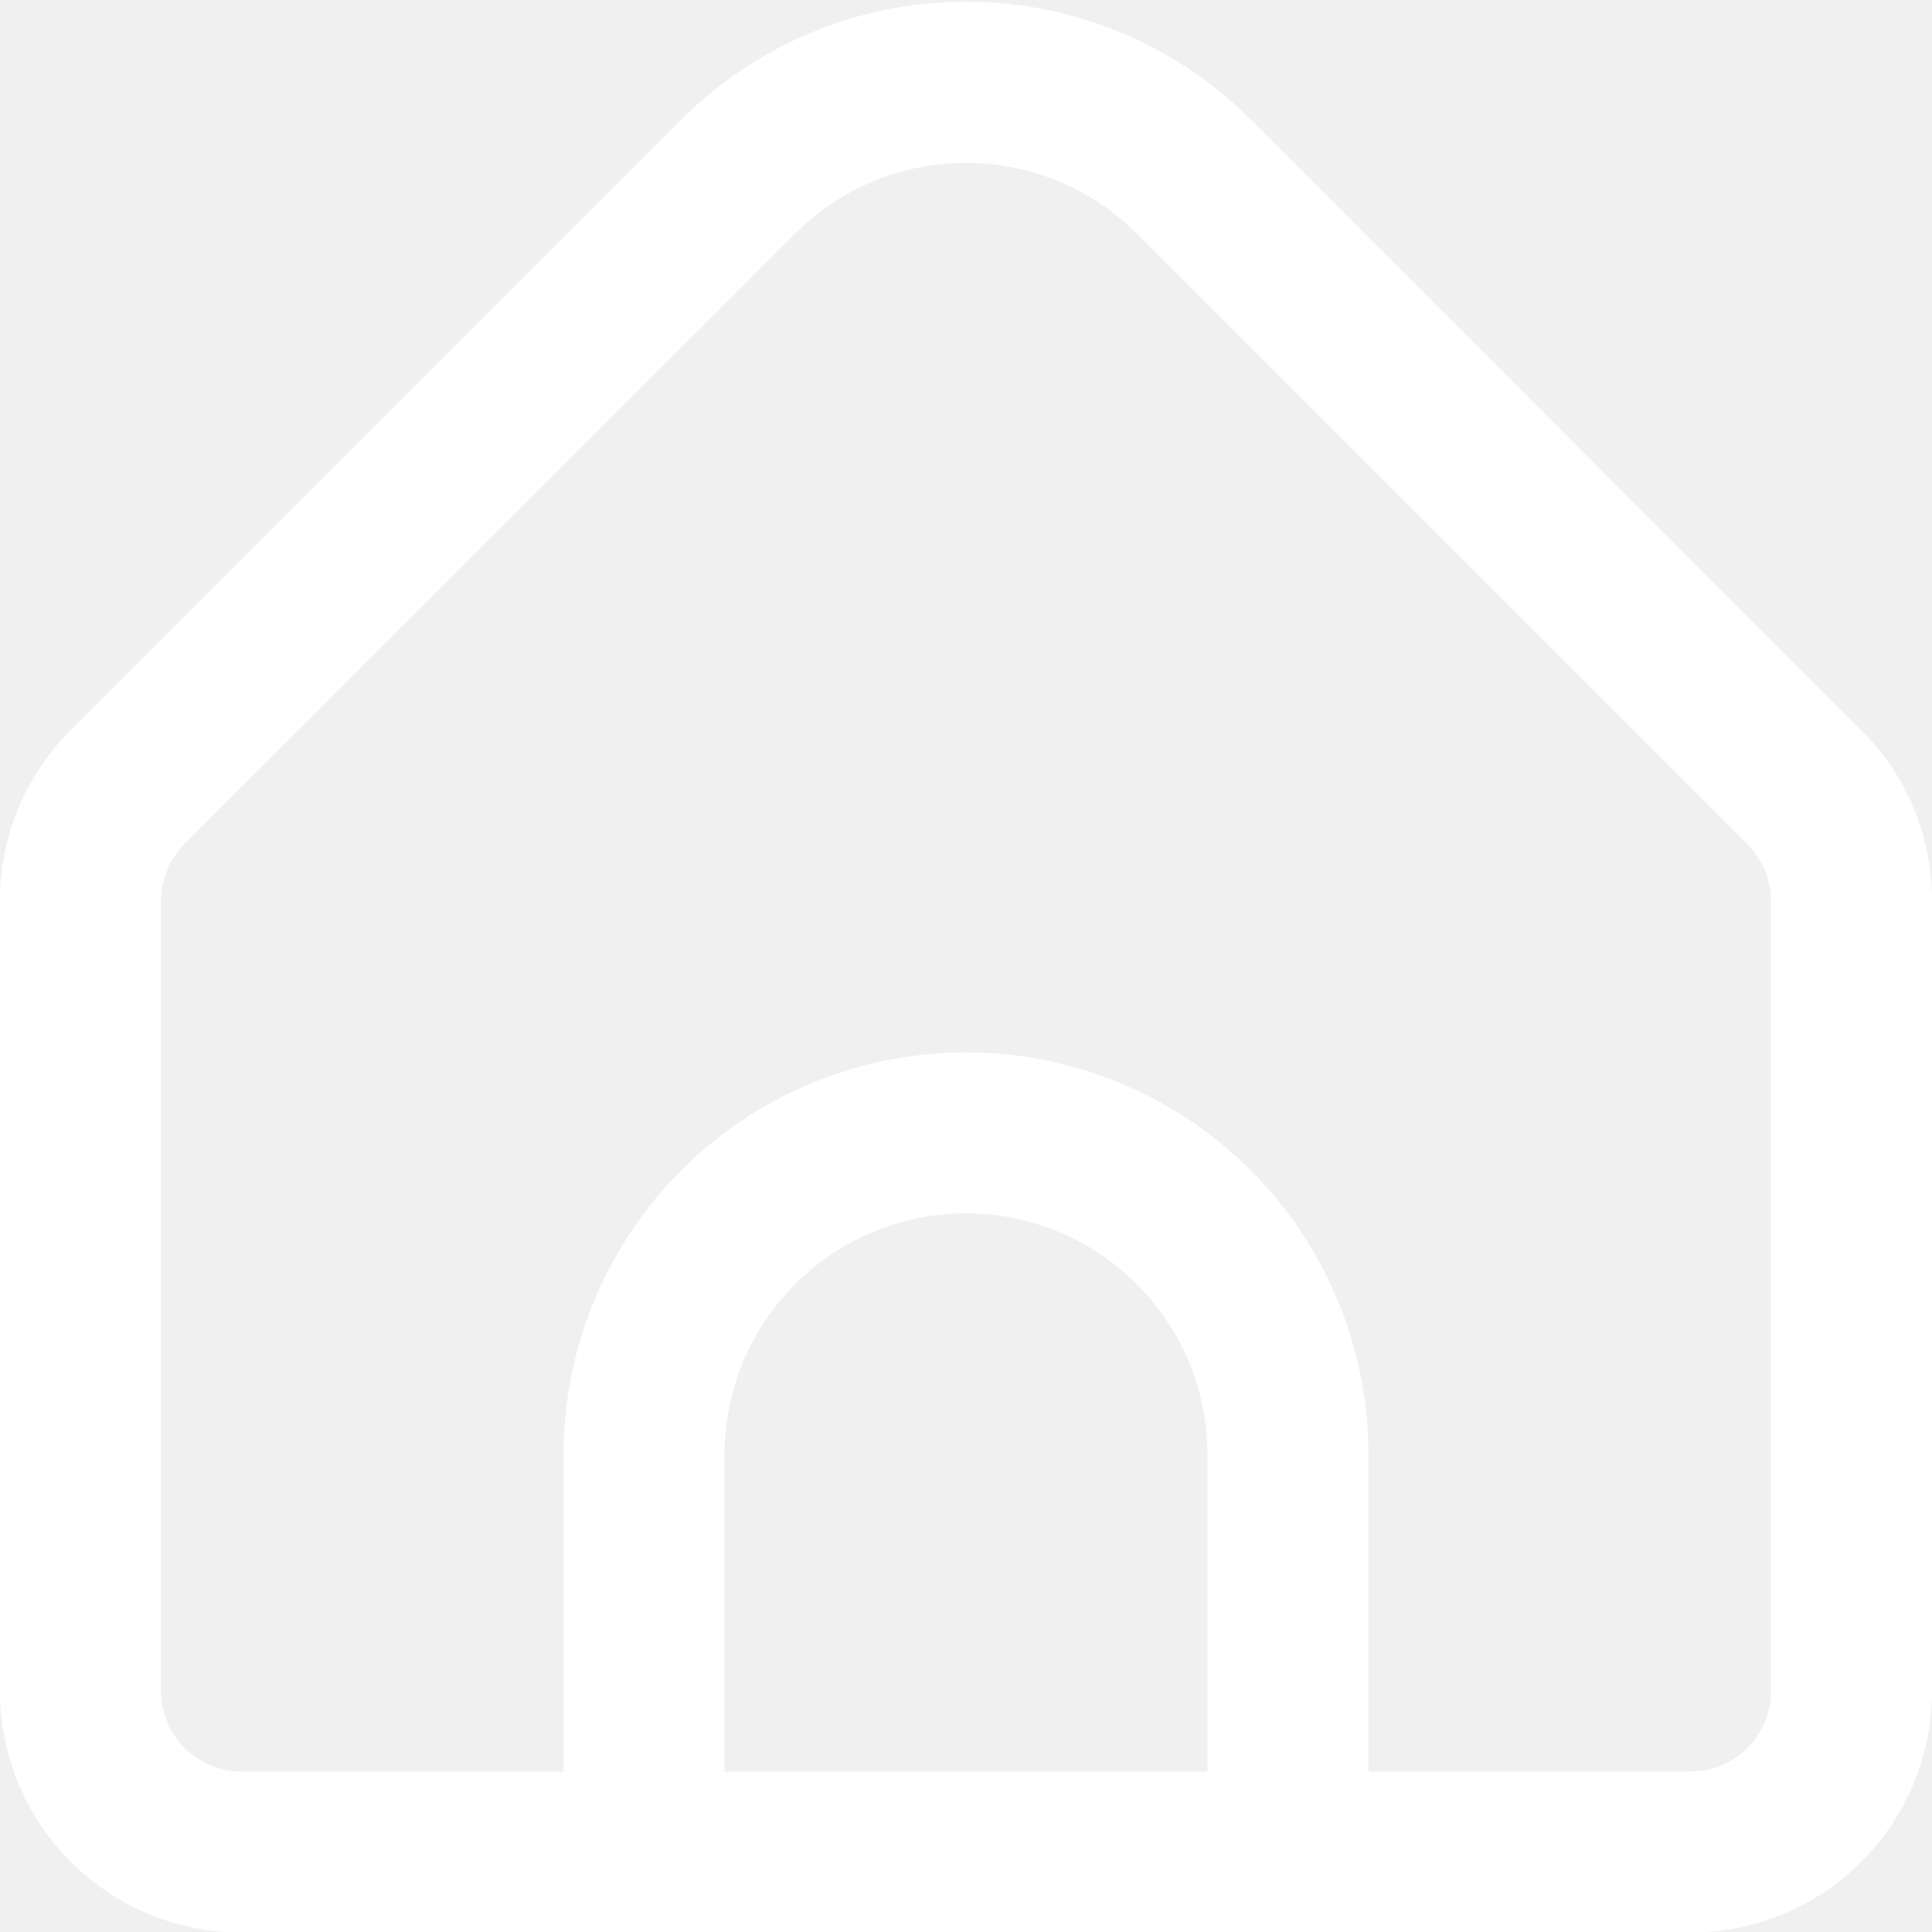
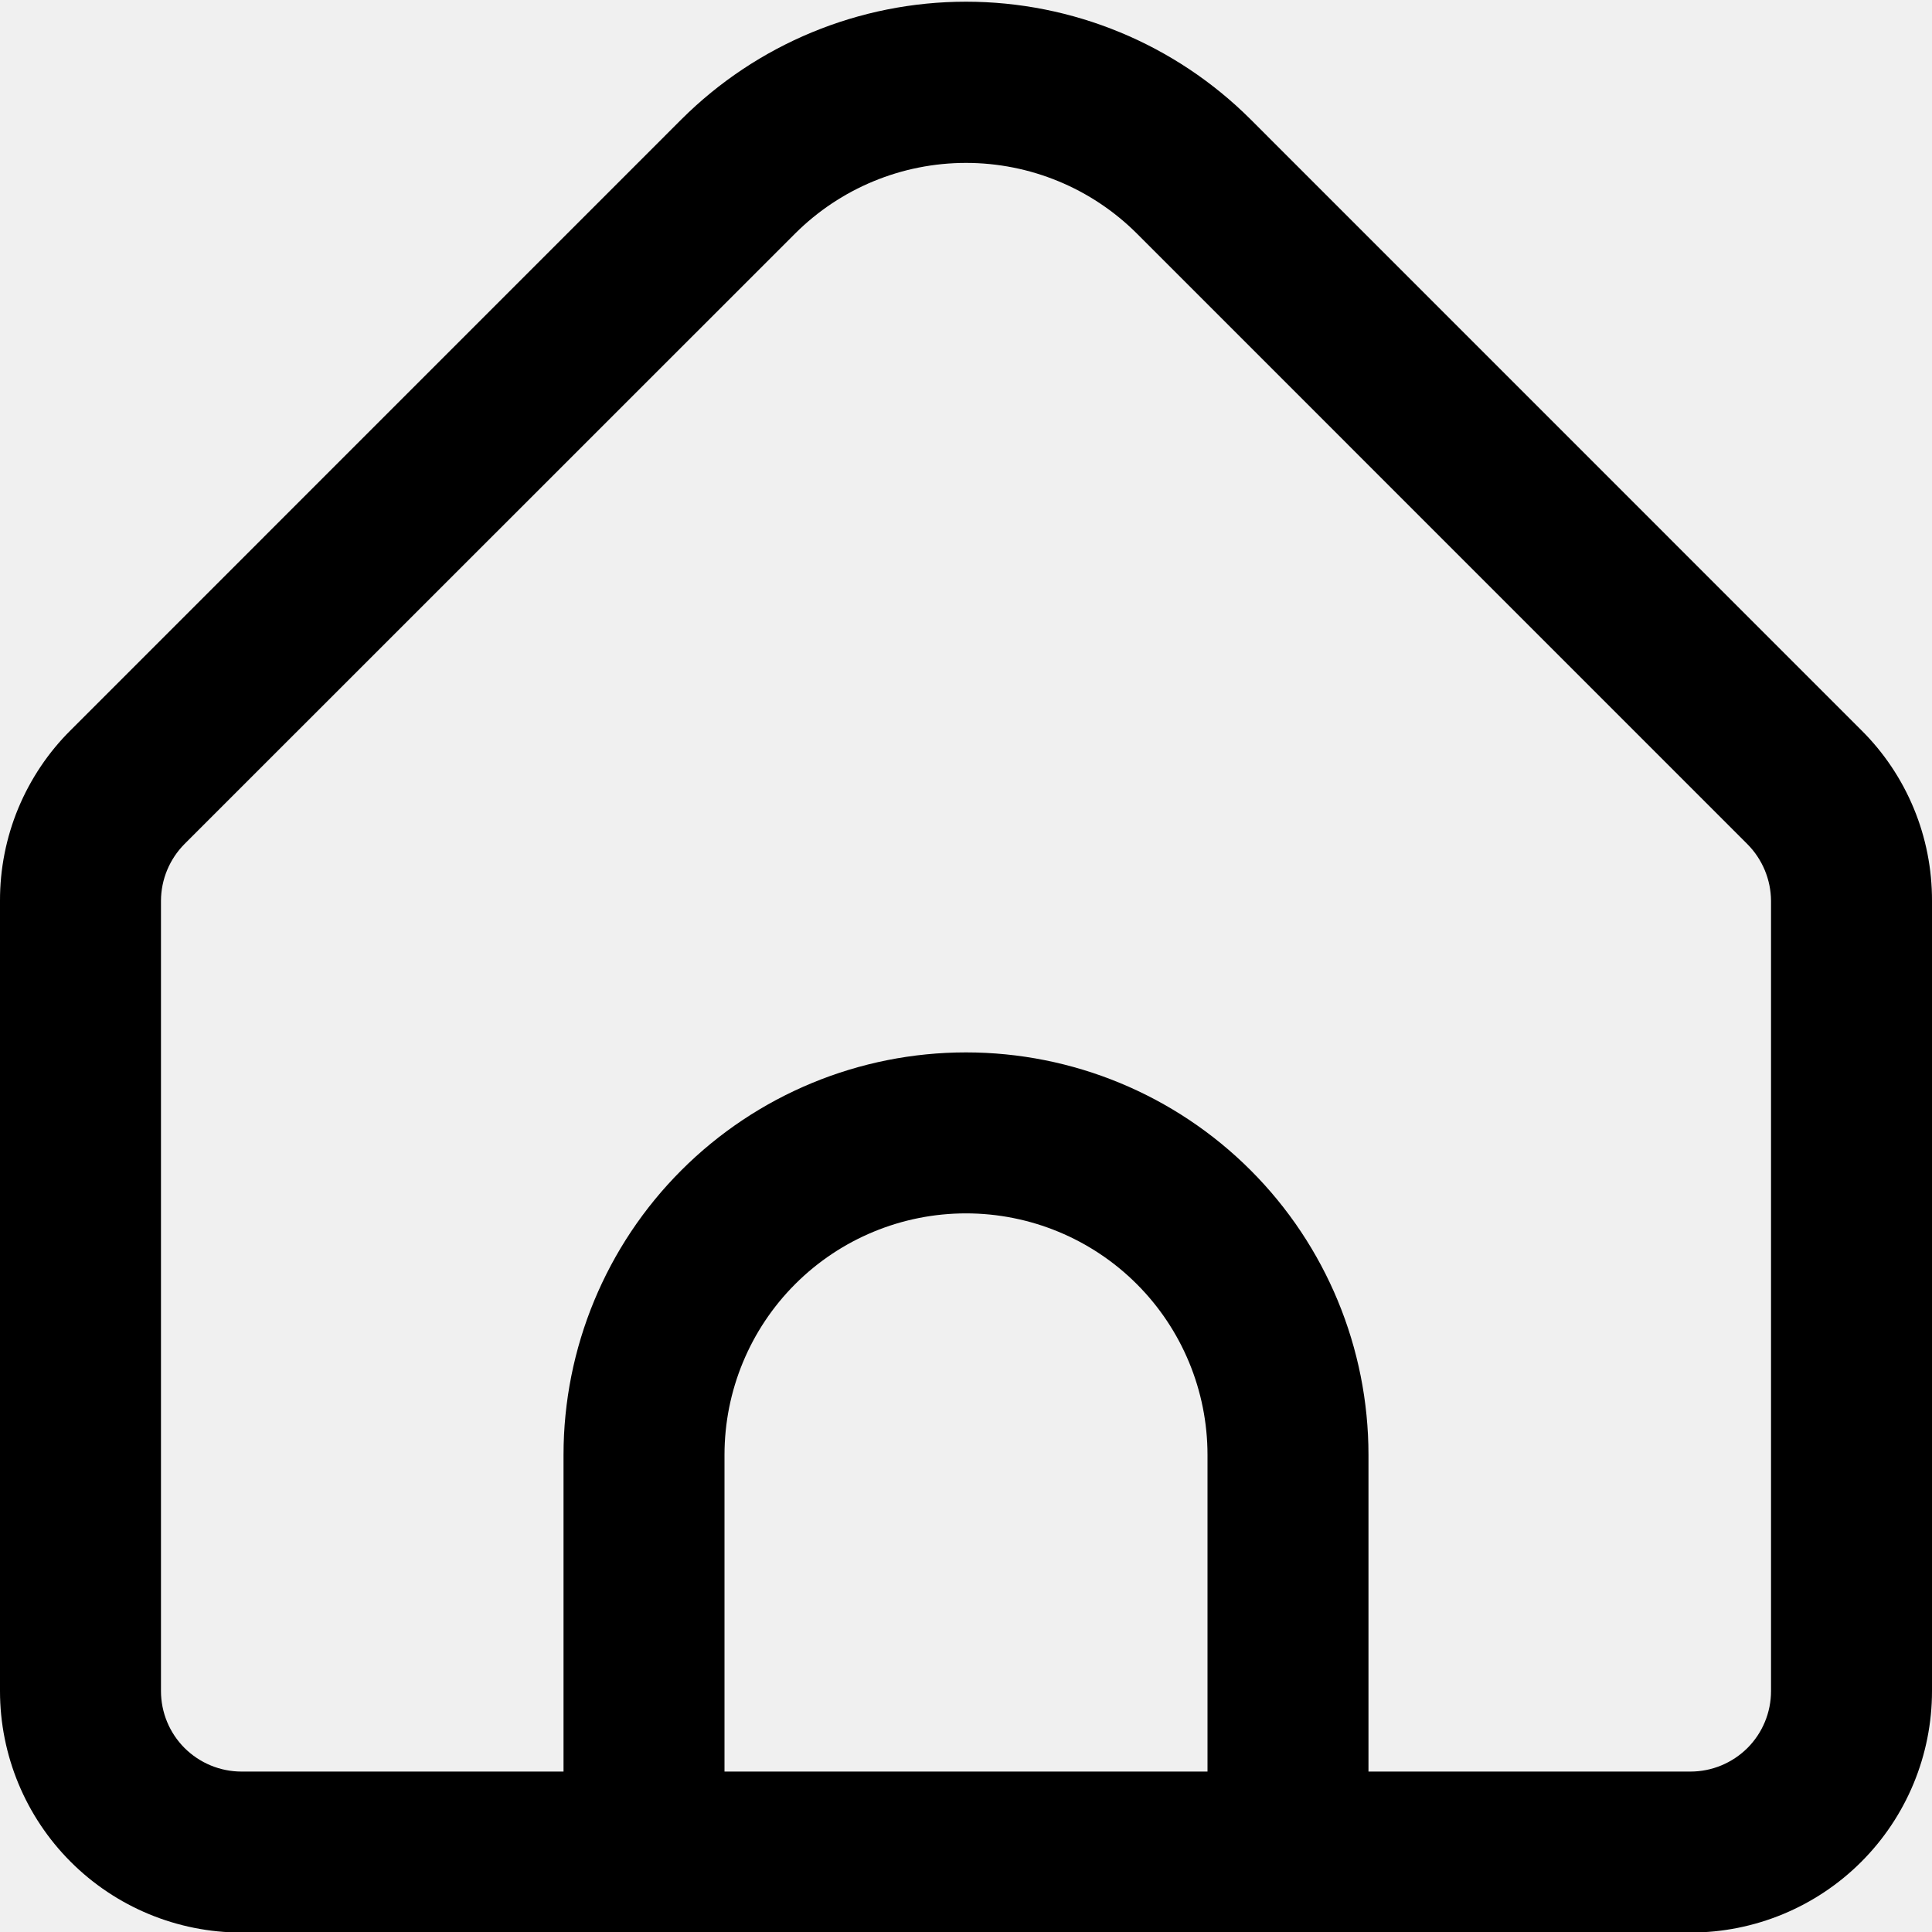
<svg xmlns="http://www.w3.org/2000/svg" width="25" height="25" viewBox="0 0 25 25" fill="none">
-   <path d="M24.084 9.447L16.183 1.545C15.206 0.57 13.881 0.022 12.5 0.022C11.119 0.022 9.795 0.57 8.817 1.545L0.916 9.447C0.624 9.736 0.394 10.081 0.236 10.46C0.079 10.839 -0.001 11.246 1.25828e-05 11.656V21.882C1.25828e-05 22.711 0.329 23.506 0.915 24.092C1.501 24.678 2.296 25.007 3.125 25.007H21.875C22.704 25.007 23.499 24.678 24.085 24.092C24.671 23.506 25 22.711 25 21.882V11.656C25.001 11.246 24.921 10.839 24.764 10.46C24.607 10.081 24.376 9.736 24.084 9.447ZM15.625 22.924H9.375V18.826C9.375 17.997 9.704 17.202 10.29 16.616C10.876 16.03 11.671 15.701 12.5 15.701C13.329 15.701 14.124 16.03 14.71 16.616C15.296 17.202 15.625 17.997 15.625 18.826V22.924ZM22.917 21.882C22.917 22.159 22.807 22.424 22.612 22.619C22.416 22.814 22.151 22.924 21.875 22.924H17.708V18.826C17.708 17.445 17.16 16.12 16.183 15.143C15.206 14.166 13.881 13.618 12.5 13.618C11.119 13.618 9.794 14.166 8.817 15.143C7.84 16.12 7.292 17.445 7.292 18.826V22.924H3.125C2.849 22.924 2.584 22.814 2.388 22.619C2.193 22.424 2.083 22.159 2.083 21.882V11.656C2.084 11.38 2.194 11.116 2.389 10.92L10.29 3.021C10.877 2.436 11.671 2.108 12.5 2.108C13.329 2.108 14.123 2.436 14.71 3.021L22.611 10.923C22.805 11.118 22.915 11.381 22.917 11.656V21.882Z" fill="white" />
+   <g clip-path="url(#clip0_14_226)">
+     <path d="M24.084 9.447L16.183 1.545C15.206 0.57 13.881 0.022 12.5 0.022C11.119 0.022 9.795 0.57 8.817 1.545L0.916 9.447C0.624 9.736 0.394 10.081 0.236 10.46C0.079 10.839 -0.001 11.246 1.25828e-05 11.656V21.882C1.25828e-05 22.711 0.329 23.506 0.915 24.092C1.501 24.678 2.296 25.007 3.125 25.007H21.875C22.704 25.007 23.499 24.678 24.085 24.092C24.671 23.506 25 22.711 25 21.882V11.656C25.001 11.246 24.921 10.839 24.764 10.46C24.607 10.081 24.376 9.736 24.084 9.447ZM15.625 22.924H9.375V18.826C9.375 17.997 9.704 17.202 10.29 16.616C10.876 16.03 11.671 15.701 12.5 15.701C13.329 15.701 14.124 16.03 14.71 16.616C15.296 17.202 15.625 17.997 15.625 18.826V22.924ZM22.917 21.882C22.917 22.159 22.807 22.424 22.612 22.619C22.416 22.814 22.151 22.924 21.875 22.924H17.708V18.826C17.708 17.445 17.16 16.12 16.183 15.143C15.206 14.166 13.881 13.618 12.5 13.618C11.119 13.618 9.794 14.166 8.817 15.143C7.84 16.12 7.292 17.445 7.292 18.826V22.924H3.125C2.849 22.924 2.584 22.814 2.388 22.619C2.193 22.424 2.083 22.159 2.083 21.882V11.656C2.084 11.38 2.194 11.116 2.389 10.92L10.29 3.021C10.877 2.436 11.671 2.108 12.5 2.108C13.329 2.108 14.123 2.436 14.71 3.021L22.611 10.923C22.805 11.118 22.915 11.381 22.917 11.656V21.882Z" fill="black" />
+   </g>
+   <defs>
+     <clipPath id="clip0_14_226">
+       <rect width="25" height="25" fill="white" />
+     </clipPath>
+   </defs>
</svg>
